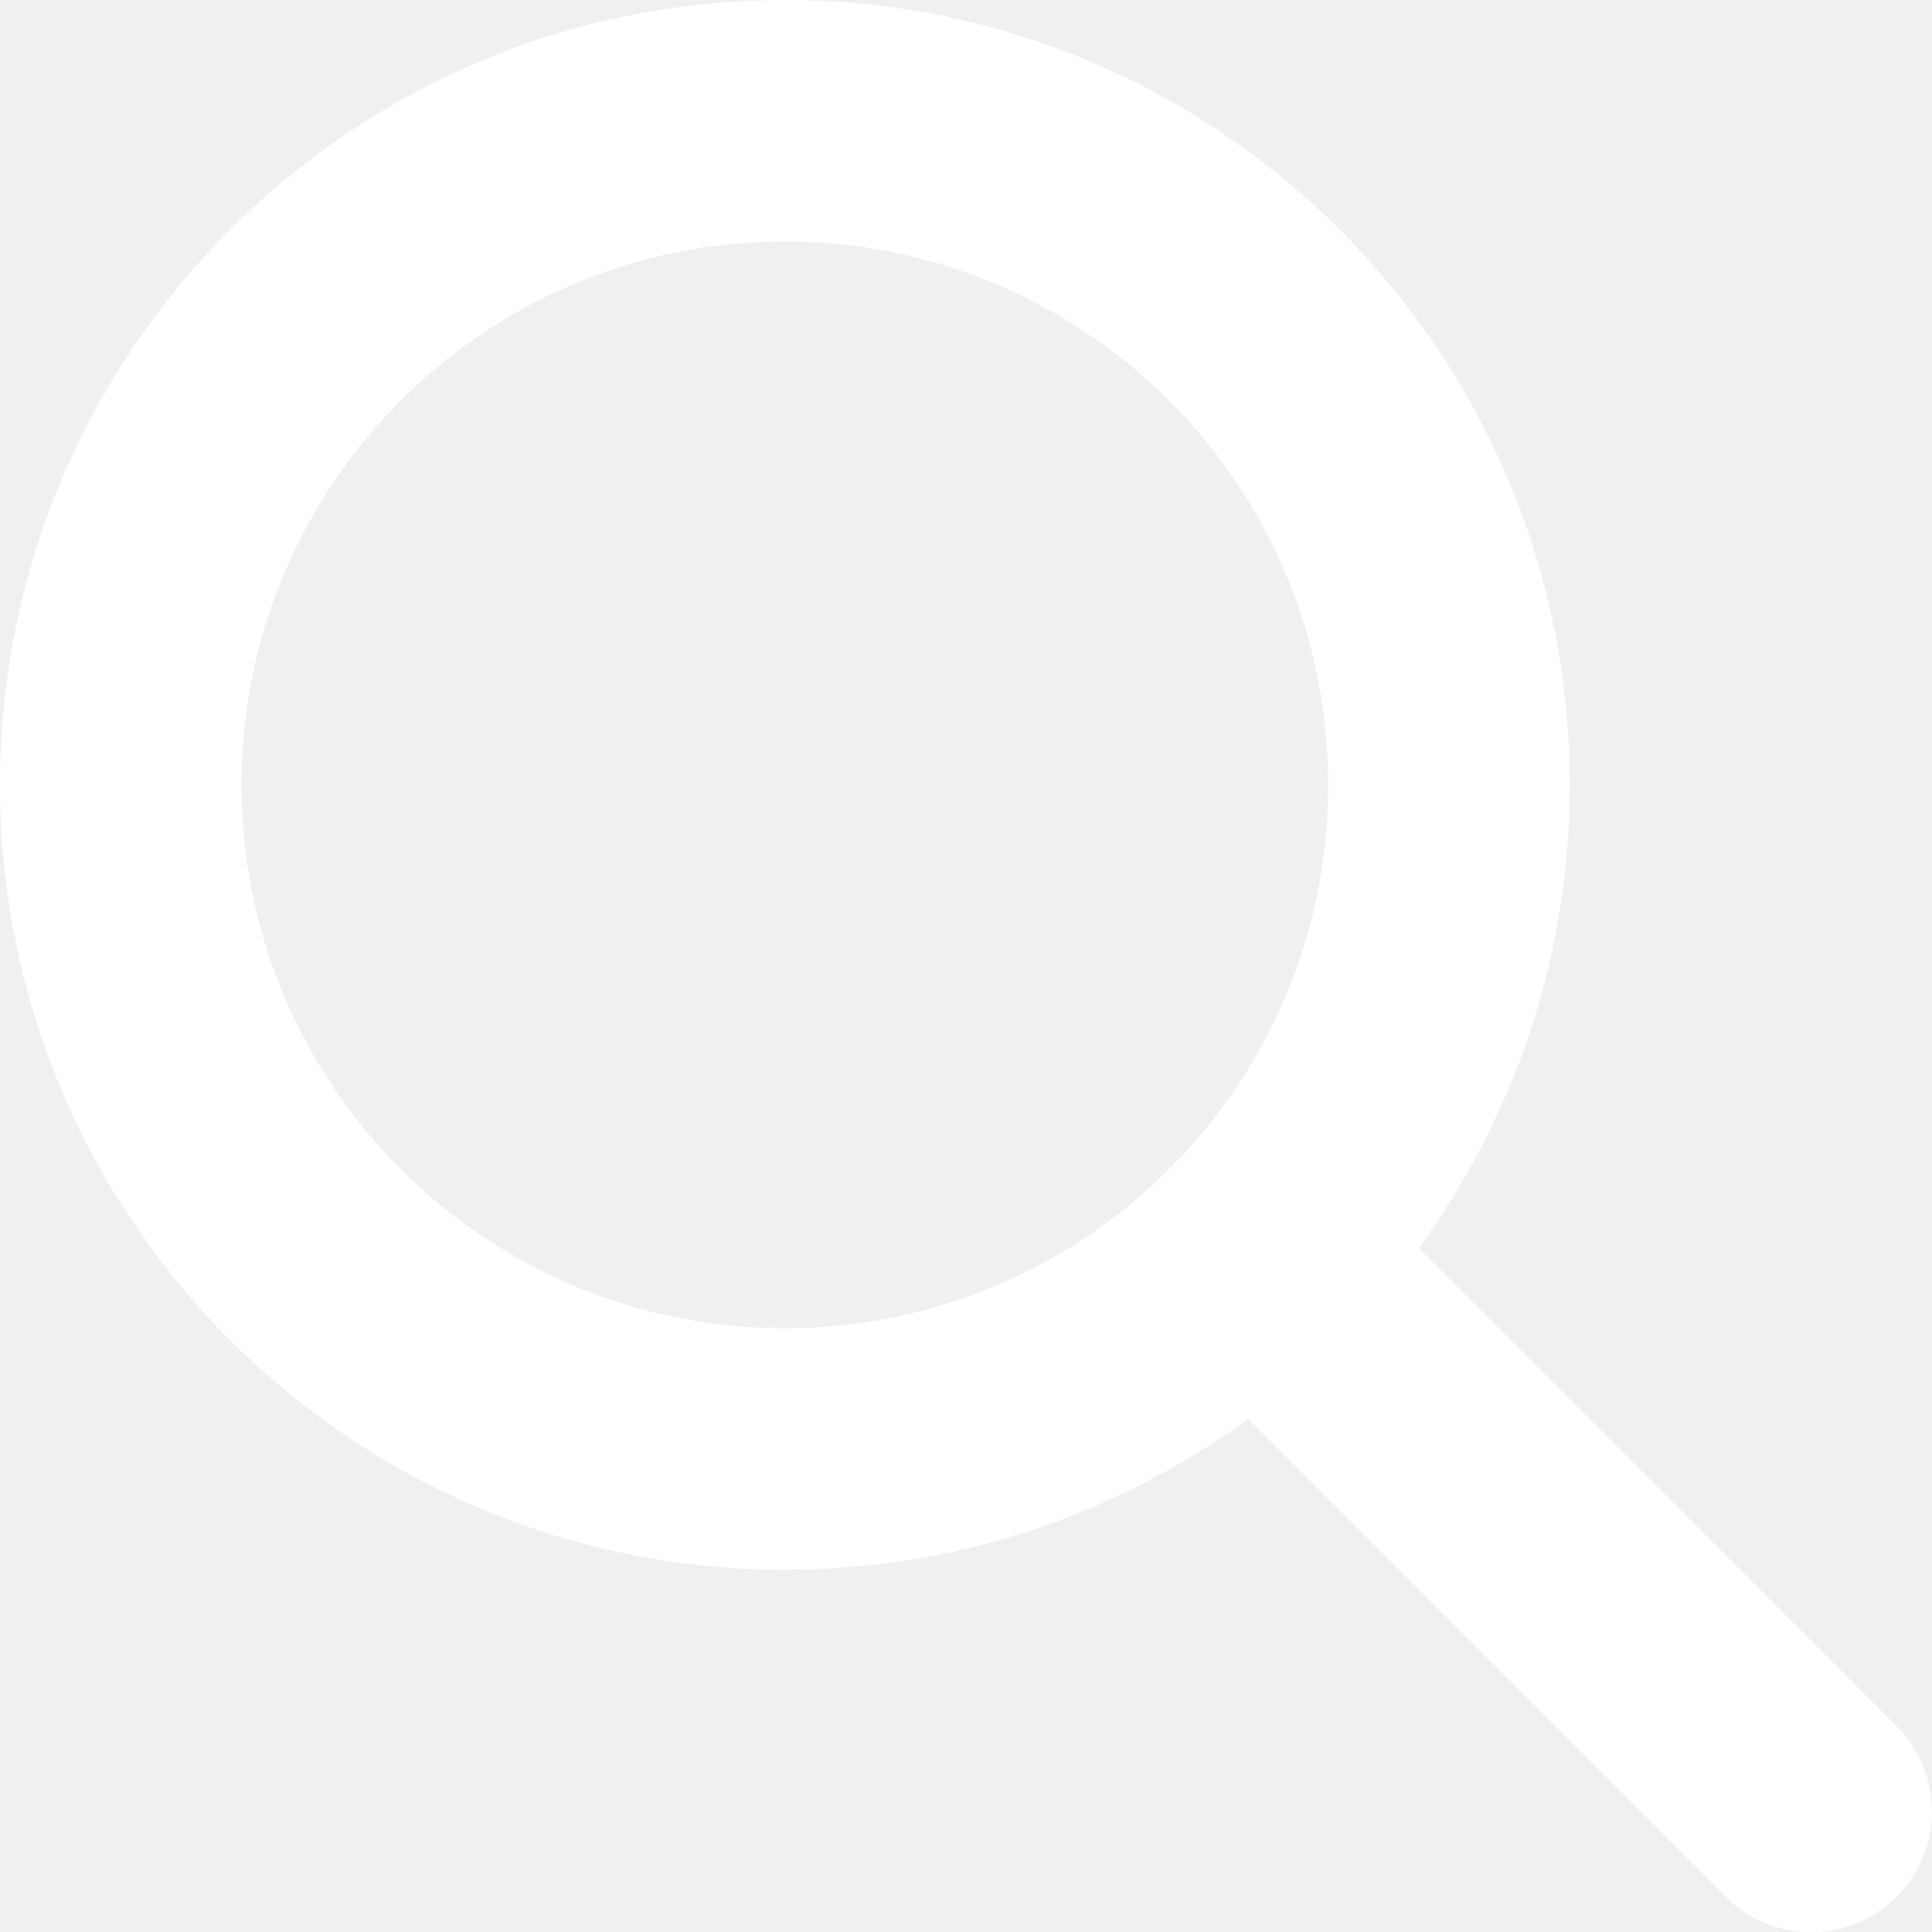
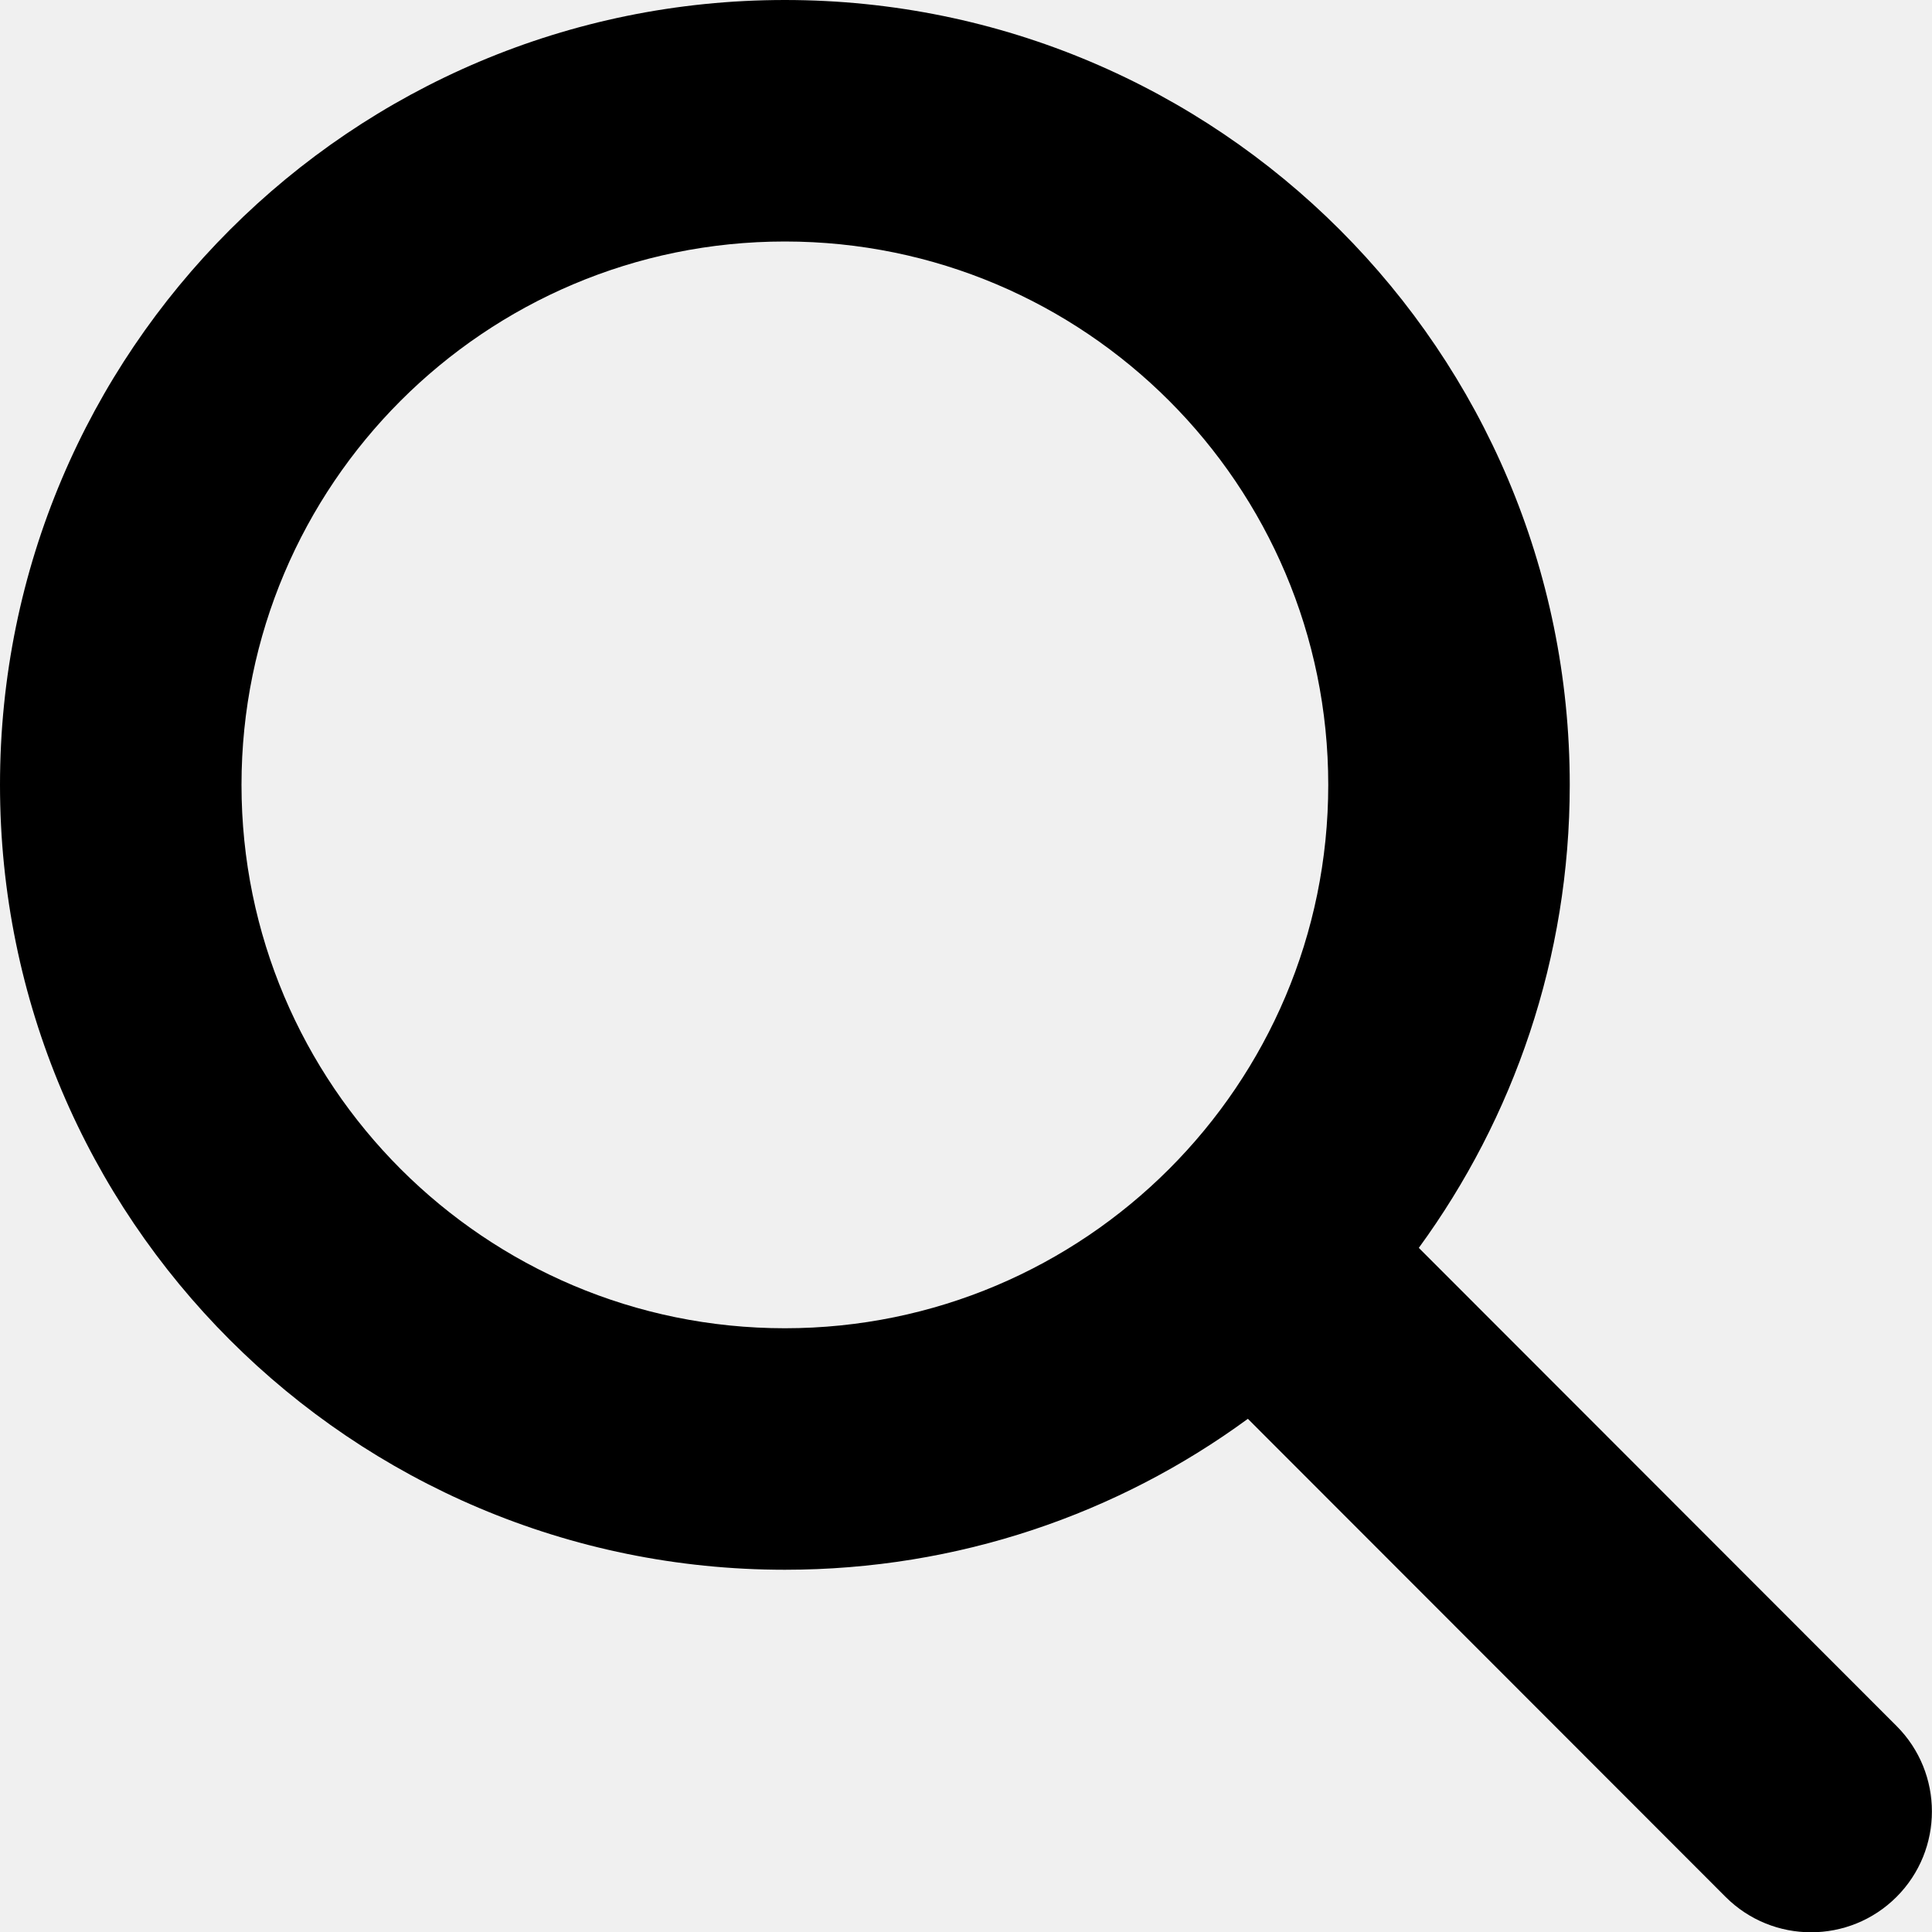
- <svg xmlns="http://www.w3.org/2000/svg" fill="white" viewBox="0 0 512 512">
+ <svg xmlns="http://www.w3.org/2000/svg" fill="black" viewBox="0 0 512 512">
  <path d="M416 208c0 45.9-14.9 88.3-40 122.7L502.6 457.4c12.5 12.5 12.5 32.8 0 45.3s-32.8 12.5-45.3 0L330.7 376c-34.4 25.2-76.8 40-122.7 40C93.1 416 0 322.9 0 208S93.1 0 208 0S416 93.1 416 208zM208 352c79.5 0 144-64.5 144-144s-64.5-144-144-144S64 128.5 64 208s64.5 144 144 144z" />
</svg>
